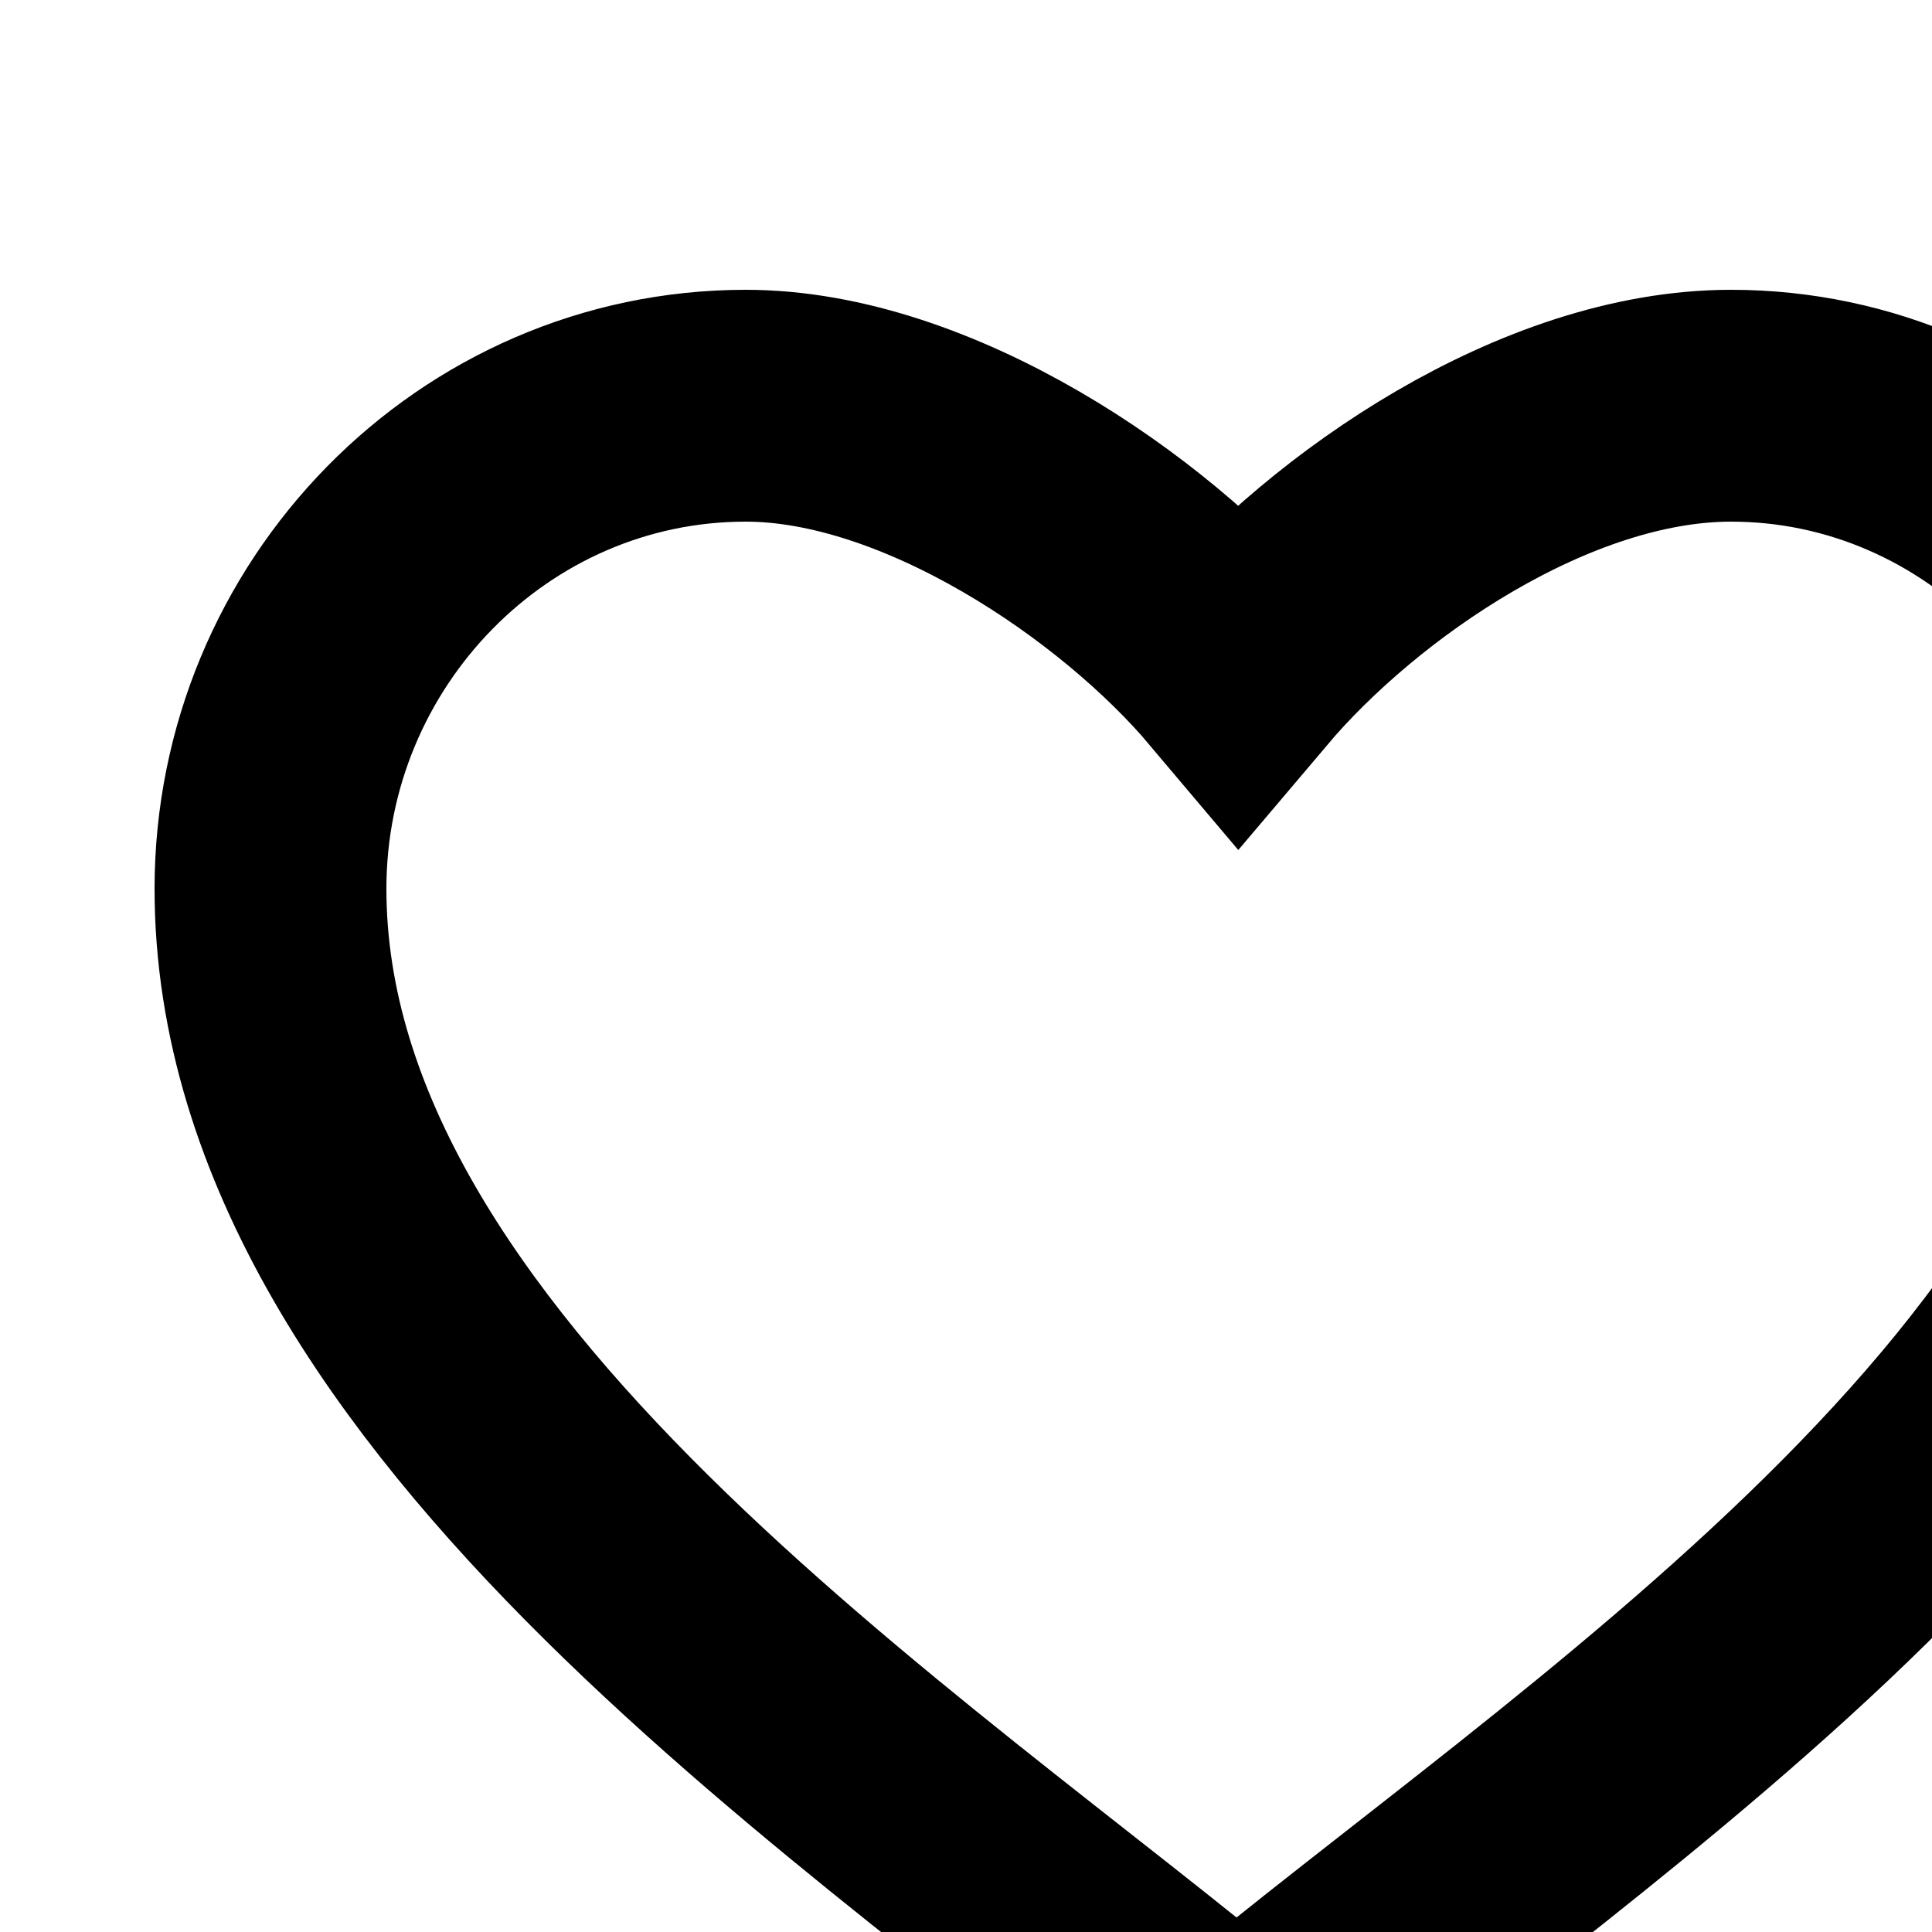
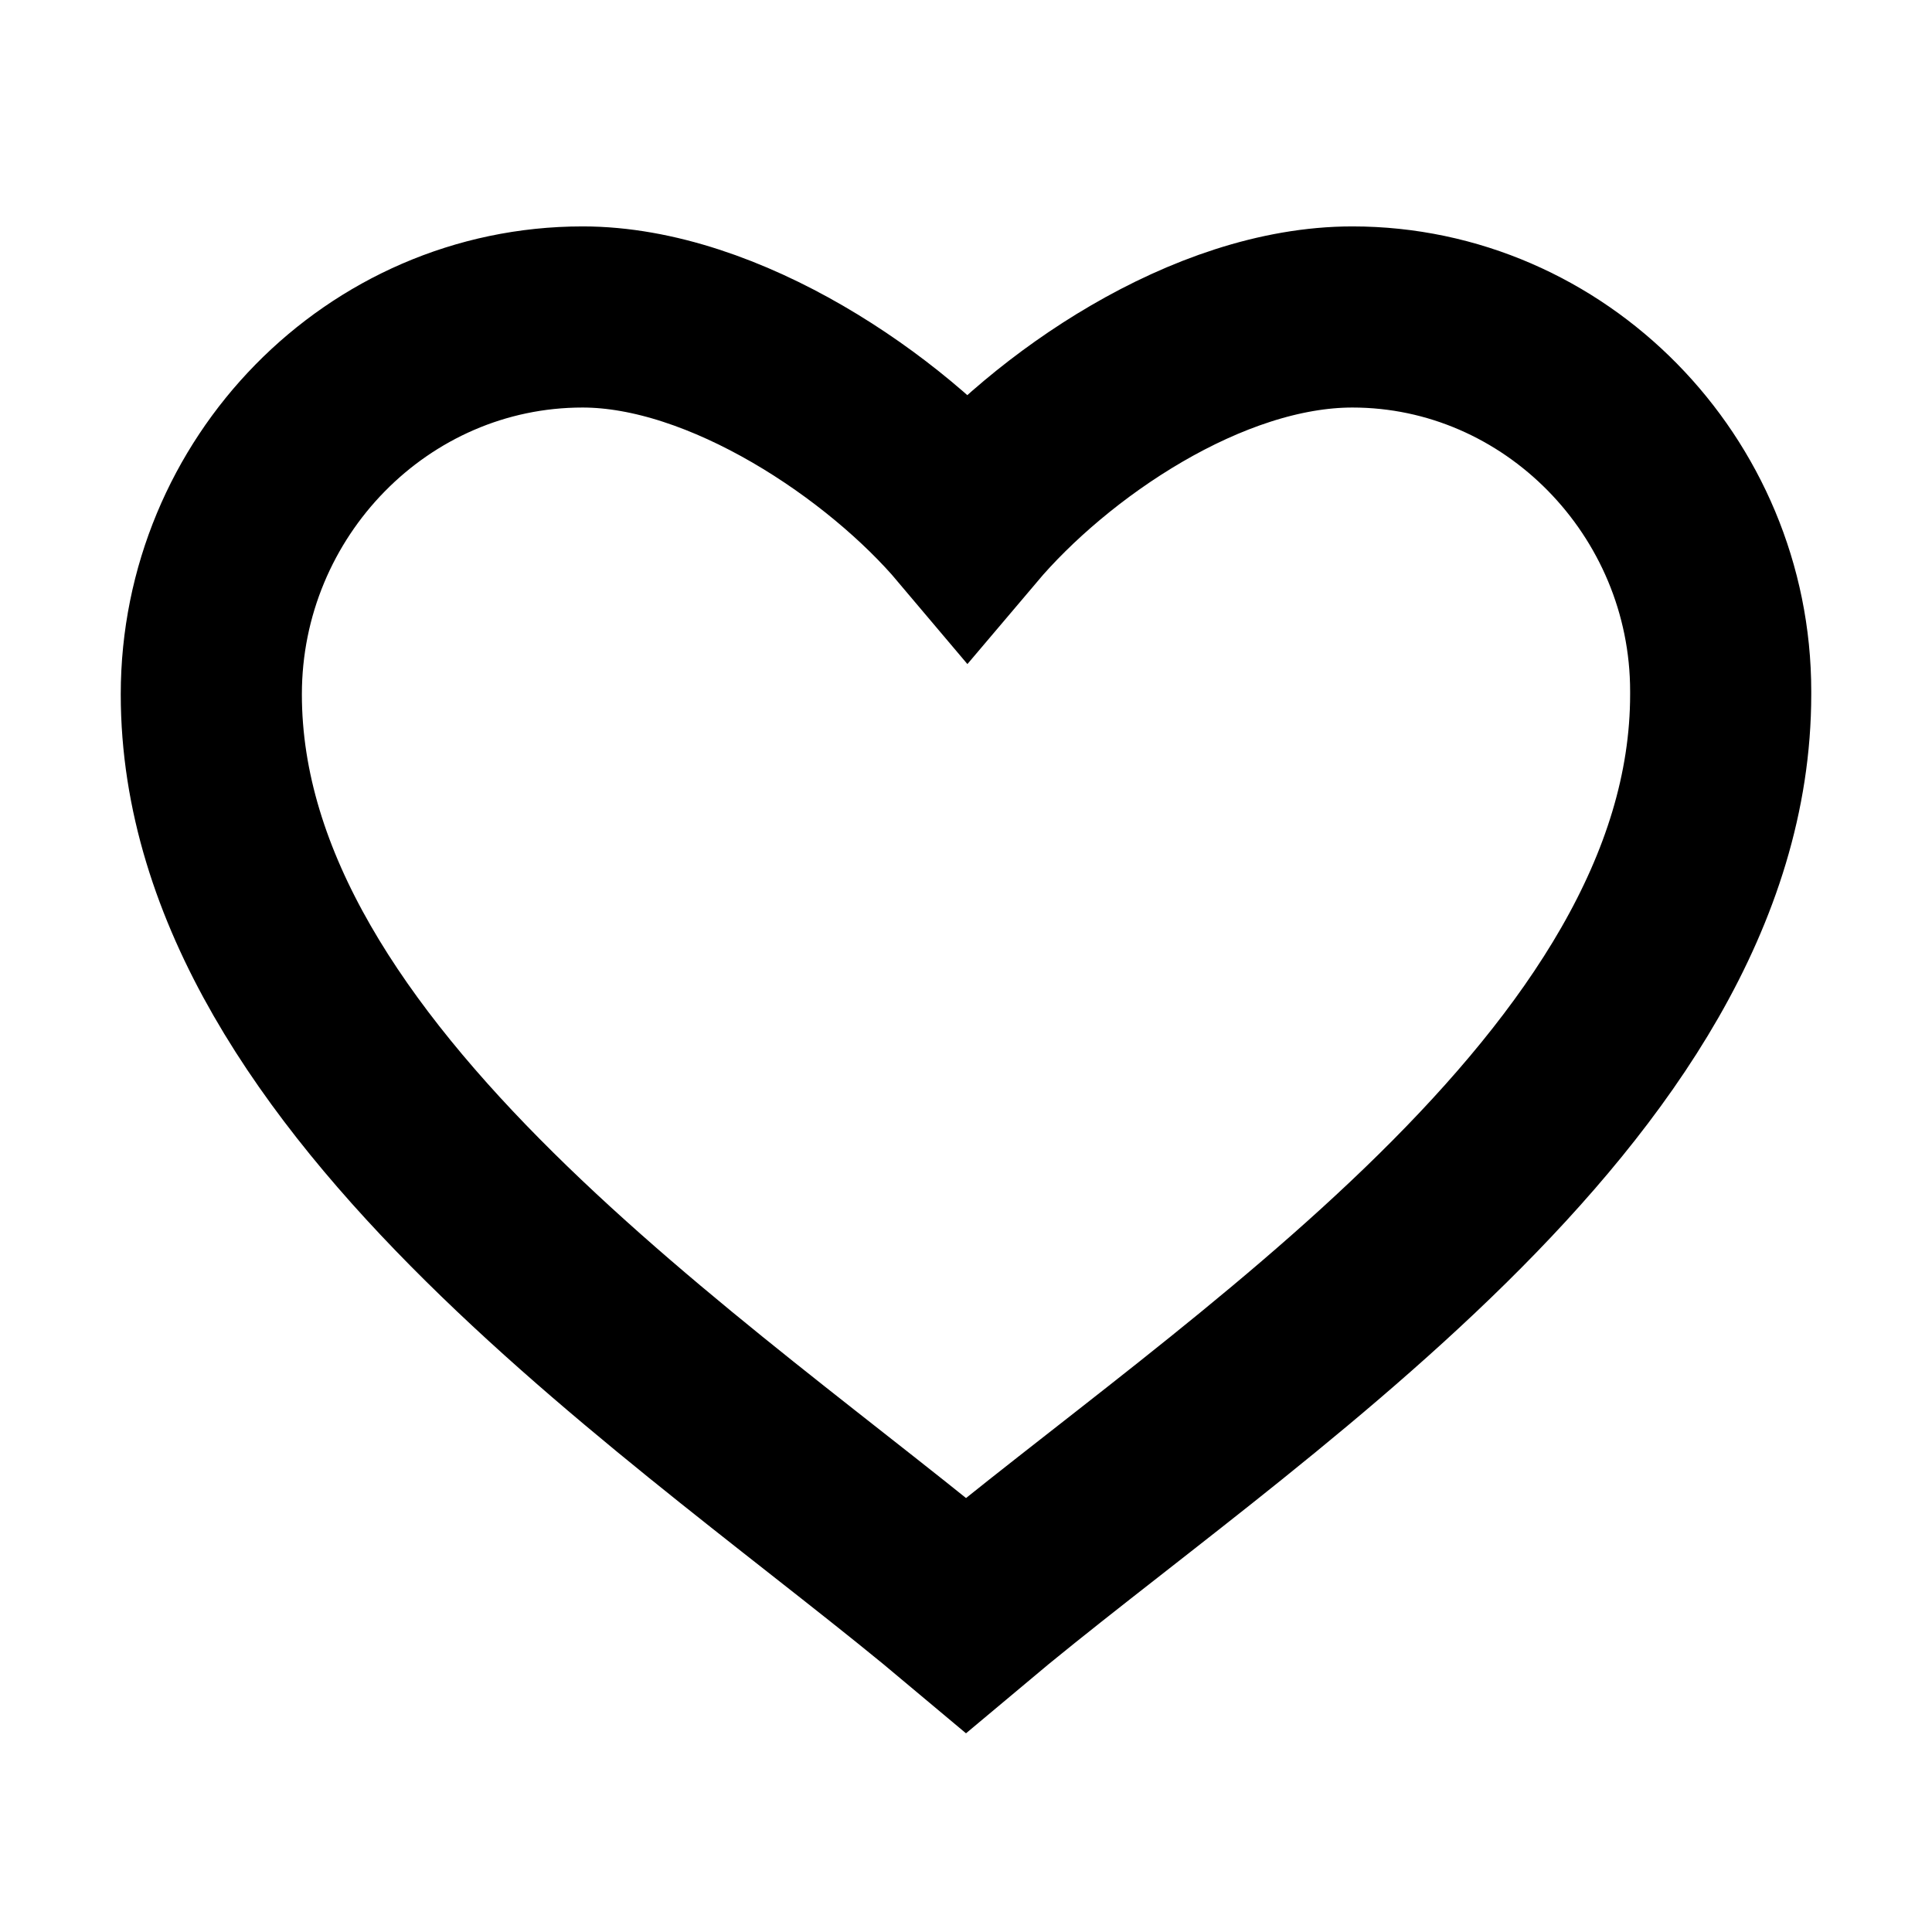
- <svg xmlns="http://www.w3.org/2000/svg" width="100" height="100">
+ <svg xmlns="http://www.w3.org/2000/svg" width="128" height="128">
  <path id="like" fill="none" stroke="currentColor" stroke-width="12" stroke-miterlimit="10" d="M114 45.8C114 32.2 103 21 89.6 21c-9.6 0-20 7.2-25.5 13.7C58.7 28.3 48 21 38.6 21 25 21 14 32.3 14 46c0 25.7 32.5 46.3 50 61 17.5-14.7 50-35 50-61z" />
</svg>
